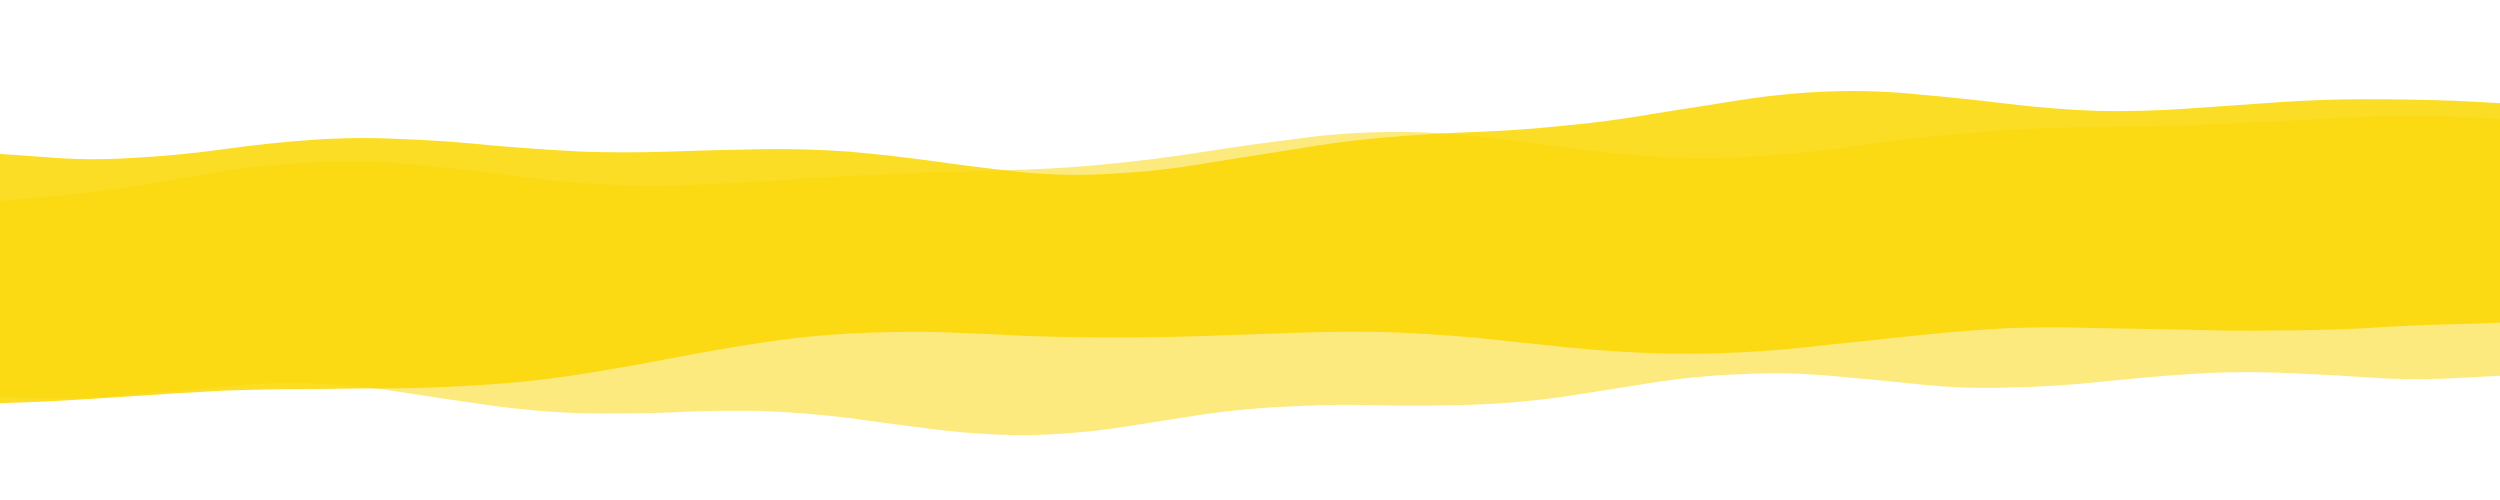
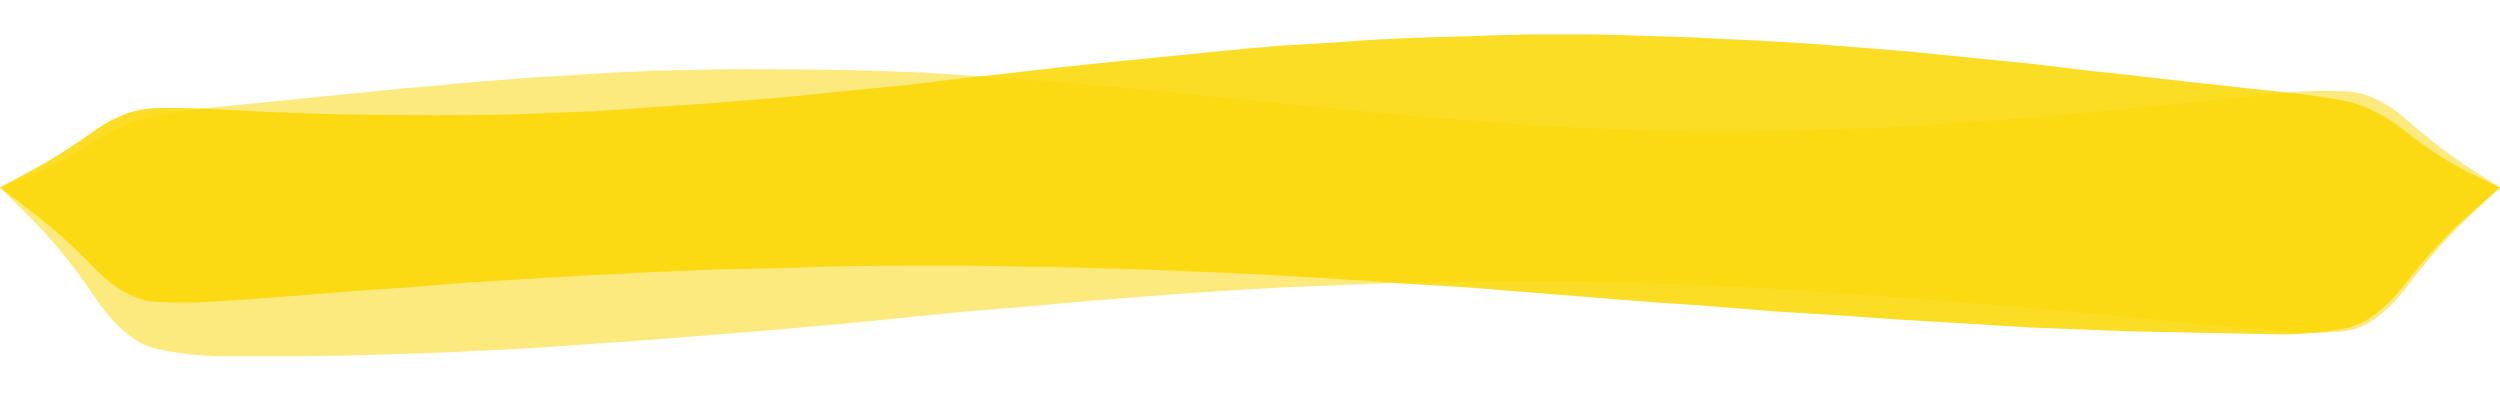
- <svg xmlns="http://www.w3.org/2000/svg" width="320" height="64" viewBox="0 0 320 64" preserveAspectRatio="none">
-   <path d="M0.0 25.7Q0.0 25.7 5.7 25.2Q11.4 24.7 17.1 23.8Q22.9 22.8 28.6 21.9Q34.3 21.0 40.0 20.8Q45.7 20.5 51.4 20.9Q57.1 21.4 62.8 22.1Q68.6 22.9 74.3 23.4Q80.0 23.8 85.7 23.7Q91.4 23.6 97.2 23.2Q102.9 22.8 108.6 22.5Q114.3 22.2 120.0 22.0Q125.7 21.9 131.4 21.7Q137.1 21.5 142.8 20.9Q148.6 20.3 154.3 19.4Q160.0 18.5 165.7 17.8Q171.4 17.0 177.2 16.9Q182.9 16.8 188.6 17.4Q194.3 18.0 200.0 18.8Q205.7 19.6 211.4 20.0Q217.1 20.4 222.8 20.1Q228.6 19.8 234.3 19.1Q240.0 18.3 245.7 17.6Q251.4 17.0 257.1 16.6Q262.9 16.3 268.6 16.2Q274.3 16.2 280.0 16.0Q285.7 15.8 291.4 15.5Q297.1 15.2 302.9 14.9Q308.6 14.7 314.3 14.9L320.0 15.2L320.0 48.1Q320.0 48.1 314.3 48.4Q308.6 48.7 302.9 48.3Q297.1 47.9 291.4 47.7Q285.7 47.5 280.0 47.9Q274.3 48.3 268.6 48.9Q262.9 49.5 257.1 49.6Q251.4 49.8 245.7 49.2Q240.0 48.6 234.3 48.1Q228.6 47.6 222.8 47.9Q217.1 48.1 211.4 49.0Q205.7 49.9 200.0 50.8Q194.3 51.6 188.6 51.8Q182.9 52.0 177.2 51.9Q171.4 51.7 165.7 52.0Q160.0 52.2 154.3 53.0Q148.6 53.9 142.8 54.8Q137.1 55.6 131.4 55.7Q125.7 55.7 120.0 55.0Q114.3 54.3 108.6 53.5Q102.9 52.8 97.2 52.6Q91.4 52.5 85.7 52.8Q80.0 53.0 74.3 52.9Q68.6 52.7 62.8 51.9Q57.1 51.1 51.4 50.2Q45.7 49.3 40.0 49.1Q34.3 48.9 28.6 49.5Q22.9 50.0 17.1 50.5Q11.4 51.1 5.7 51.0L0.0 50.8Z" fill="#fbd700" fill-opacity="0.5" />
-   <path d="M0.0 19.7Q0.0 19.7 5.7 20.1Q11.4 20.6 17.1 20.2Q22.9 19.9 28.6 19.1Q34.3 18.3 40.0 17.9Q45.7 17.5 51.4 17.8Q57.1 18.0 62.8 18.6Q68.6 19.1 74.3 19.4Q80.0 19.6 85.7 19.4Q91.4 19.2 97.2 19.1Q102.9 19.0 108.6 19.4Q114.3 19.9 120.0 20.7Q125.7 21.5 131.4 22.1Q137.1 22.6 142.8 22.2Q148.6 21.9 154.3 20.9Q160.0 20.0 165.7 19.1Q171.4 18.1 177.2 17.6Q182.9 17.1 188.6 16.9Q194.3 16.7 200.0 16.1Q205.7 15.6 211.4 14.6Q217.1 13.7 222.8 12.8Q228.6 11.9 234.3 11.7Q240.0 11.5 245.7 12.1Q251.4 12.6 257.1 13.3Q262.9 14.0 268.6 14.2Q274.3 14.3 280.0 13.9Q285.7 13.5 291.4 13.1Q297.1 12.7 302.9 12.7Q308.6 12.7 314.3 12.9L320.0 13.2L320.0 41.3Q320.0 41.3 314.3 41.5Q308.6 41.6 302.9 42.0Q297.1 42.3 291.4 42.3Q285.7 42.4 280.0 42.2Q274.3 42.1 268.6 42.0Q262.9 41.8 257.1 42.0Q251.4 42.3 245.7 42.9Q240.0 43.5 234.3 44.1Q228.6 44.8 222.8 45.1Q217.1 45.4 211.4 45.2Q205.7 45.0 200.0 44.4Q194.3 43.8 188.6 43.2Q182.9 42.7 177.2 42.5Q171.4 42.4 165.7 42.6Q160.0 42.8 154.3 43.0Q148.6 43.2 142.8 43.2Q137.1 43.2 131.4 43.0Q125.7 42.7 120.0 42.5Q114.3 42.4 108.6 42.7Q102.9 43.0 97.2 43.9Q91.4 44.8 85.7 45.9Q80.0 47.0 74.3 47.9Q68.6 48.8 62.8 49.2Q57.1 49.6 51.4 49.7Q45.7 49.7 40.0 49.8Q34.3 49.8 28.6 50.0Q22.9 50.3 17.1 50.7Q11.4 51.1 5.7 51.4L0.0 51.6Z" fill="#fbd700" fill-opacity="0.85" />
+ <svg xmlns="http://www.w3.org/2000/svg" width="400" height="64" viewBox="0 0 400 64" preserveAspectRatio="none">
+   <path d="M0.0 30.0Q0.0 30.0 5.0 28.0Q10.0 26.0 15.0 22.7Q20.0 19.4 25.0 18.5Q30.0 17.6 35.0 17.1Q40.0 16.6 45.0 16.1Q50.0 15.6 55.0 15.1Q60.0 14.6 65.0 14.1Q70.0 13.7 75.0 13.2Q80.0 12.8 85.0 12.4Q90.0 12.1 95.0 11.8Q100.0 11.5 105.0 11.3Q110.0 11.2 115.0 11.1Q120.0 11.0 125.0 11.1Q130.0 11.1 135.0 11.2Q140.0 11.3 145.0 11.5Q150.0 11.7 155.0 12.1Q160.0 12.4 165.0 12.8Q170.0 13.1 175.0 13.6Q180.0 14.0 185.0 14.5Q190.0 15.0 195.0 15.5Q200.0 16.0 205.0 16.5Q210.0 17.0 215.0 17.5Q220.0 18.0 225.0 18.4Q230.0 18.9 235.0 19.2Q240.0 19.6 245.0 20.0Q250.0 20.3 255.0 20.5Q260.0 20.7 265.0 20.9Q270.0 21.0 275.0 21.0Q280.0 21.0 285.0 20.9Q290.0 20.8 295.0 20.6Q300.0 20.5 305.0 20.2Q310.0 19.9 315.0 19.5Q320.0 19.2 325.0 18.8Q330.0 18.3 335.0 17.9Q340.0 17.4 345.0 16.9Q350.0 16.4 355.0 15.9Q360.0 15.4 365.0 14.9Q370.0 14.4 375.0 14.6Q380.0 14.7 385.0 19.1Q390.0 23.5 395.0 26.8L400.0 30.0L400.0 30.0Q400.0 30.0 395.0 34.7Q390.0 39.4 385.0 46.0Q380.0 52.5 375.0 53.0Q370.0 53.5 365.0 53.0Q360.0 52.6 355.0 52.2Q350.0 51.7 345.0 51.2Q340.0 50.7 335.0 50.2Q330.0 49.8 325.0 49.3Q320.0 48.9 315.0 48.5Q310.0 48.1 305.0 47.7Q300.0 47.3 295.0 47.0Q290.0 46.6 285.0 46.3Q280.0 46.0 275.0 45.8Q270.0 45.5 265.0 45.4Q260.0 45.2 255.0 45.1Q250.0 45.0 245.0 45.0Q240.0 45.0 235.0 45.0Q230.0 45.1 225.0 45.2Q220.0 45.4 215.0 45.6Q210.0 45.8 205.0 46.0Q200.0 46.3 195.0 46.6Q190.0 46.9 185.0 47.3Q180.0 47.7 175.0 48.1Q170.0 48.5 165.0 49.0Q160.0 49.4 155.0 49.8Q150.0 50.3 145.0 50.8Q140.0 51.3 135.0 51.8Q130.0 52.2 125.0 52.7Q120.0 53.1 115.0 53.5Q110.0 53.9 105.0 54.3Q100.0 54.7 95.0 55.0Q90.0 55.4 85.0 55.7Q80.0 56.0 75.0 56.2Q70.0 56.5 65.0 56.6Q60.0 56.8 55.0 56.9Q50.0 57.0 45.0 57.0Q40.0 57.0 35.0 57.0Q30.0 56.9 25.0 55.8Q20.0 54.7 15.0 47.3Q10.0 39.9 5.0 35.0L0.0 30.0Z" fill="#fbd700" fill-opacity="0.5" />
+   <path d="M0.0 30.0Q0.0 30.0 5.0 27.3Q10.0 24.6 15.0 21.0Q20.0 17.4 25.0 17.3Q30.0 17.2 35.0 17.5Q40.0 17.8 45.0 18.0Q50.0 18.2 55.0 18.3Q60.0 18.4 65.0 18.4Q70.0 18.5 75.0 18.4Q80.0 18.4 85.0 18.2Q90.0 18.0 95.0 17.8Q100.0 17.5 105.0 17.1Q110.0 16.8 115.0 16.4Q120.0 16.0 125.0 15.6Q130.0 15.1 135.0 14.6Q140.0 14.1 145.0 13.6Q150.0 13.0 155.0 12.4Q160.0 11.9 165.0 11.3Q170.0 10.7 175.0 10.2Q180.0 9.7 185.0 9.2Q190.0 8.7 195.0 8.2Q200.0 7.7 205.0 7.3Q210.0 7.0 215.0 6.7Q220.0 6.3 225.0 6.1Q230.0 5.9 235.0 5.8Q240.0 5.6 245.0 5.5Q250.0 5.5 255.0 5.5Q260.0 5.6 265.0 5.8Q270.0 5.9 275.0 6.2Q280.0 6.4 285.0 6.7Q290.0 7.0 295.0 7.4Q300.0 7.8 305.0 8.2Q310.0 8.7 315.0 9.2Q320.0 9.7 325.0 10.2Q330.0 10.8 335.0 11.4Q340.0 11.9 345.0 12.5Q350.0 13.1 355.0 13.6Q360.0 14.2 365.0 14.7Q370.0 15.2 375.0 16.1Q380.0 17.1 385.0 21.1Q390.0 25.1 395.0 27.6L400.0 30.0L400.0 30.0Q400.0 30.0 395.0 34.4Q390.0 38.8 385.0 45.2Q380.0 51.7 375.0 52.6Q370.0 53.5 365.0 53.5Q360.0 53.4 355.0 53.3Q350.0 53.2 345.0 53.1Q340.0 53.0 335.0 52.8Q330.0 52.6 325.0 52.4Q320.0 52.1 315.0 51.8Q310.0 51.5 305.0 51.2Q300.0 50.9 295.0 50.5Q290.0 50.2 285.0 49.9Q280.0 49.5 275.0 49.1Q270.0 48.7 265.0 48.4Q260.0 48.0 255.0 47.6Q250.0 47.2 245.0 46.8Q240.0 46.4 235.0 46.0Q230.0 45.7 225.0 45.4Q220.0 45.0 215.0 44.7Q210.0 44.4 205.0 44.1Q200.0 43.8 195.0 43.6Q190.0 43.4 185.0 43.2Q180.0 43.0 175.0 42.9Q170.0 42.7 165.0 42.7Q160.0 42.6 155.0 42.5Q150.0 42.5 145.0 42.5Q140.0 42.5 135.0 42.6Q130.0 42.7 125.0 42.9Q120.0 43.0 115.0 43.1Q110.0 43.3 105.0 43.5Q100.0 43.8 95.0 44.0Q90.0 44.3 85.0 44.6Q80.0 44.9 75.0 45.2Q70.0 45.6 65.0 46.0Q60.0 46.3 55.0 46.7Q50.0 47.1 45.0 47.5Q40.0 47.9 35.0 48.2Q30.0 48.6 25.0 48.3Q20.0 48.0 15.0 42.8Q10.0 37.6 5.0 33.8L0.0 30.0Z" fill="#fbd700" fill-opacity="0.85" />
</svg>
